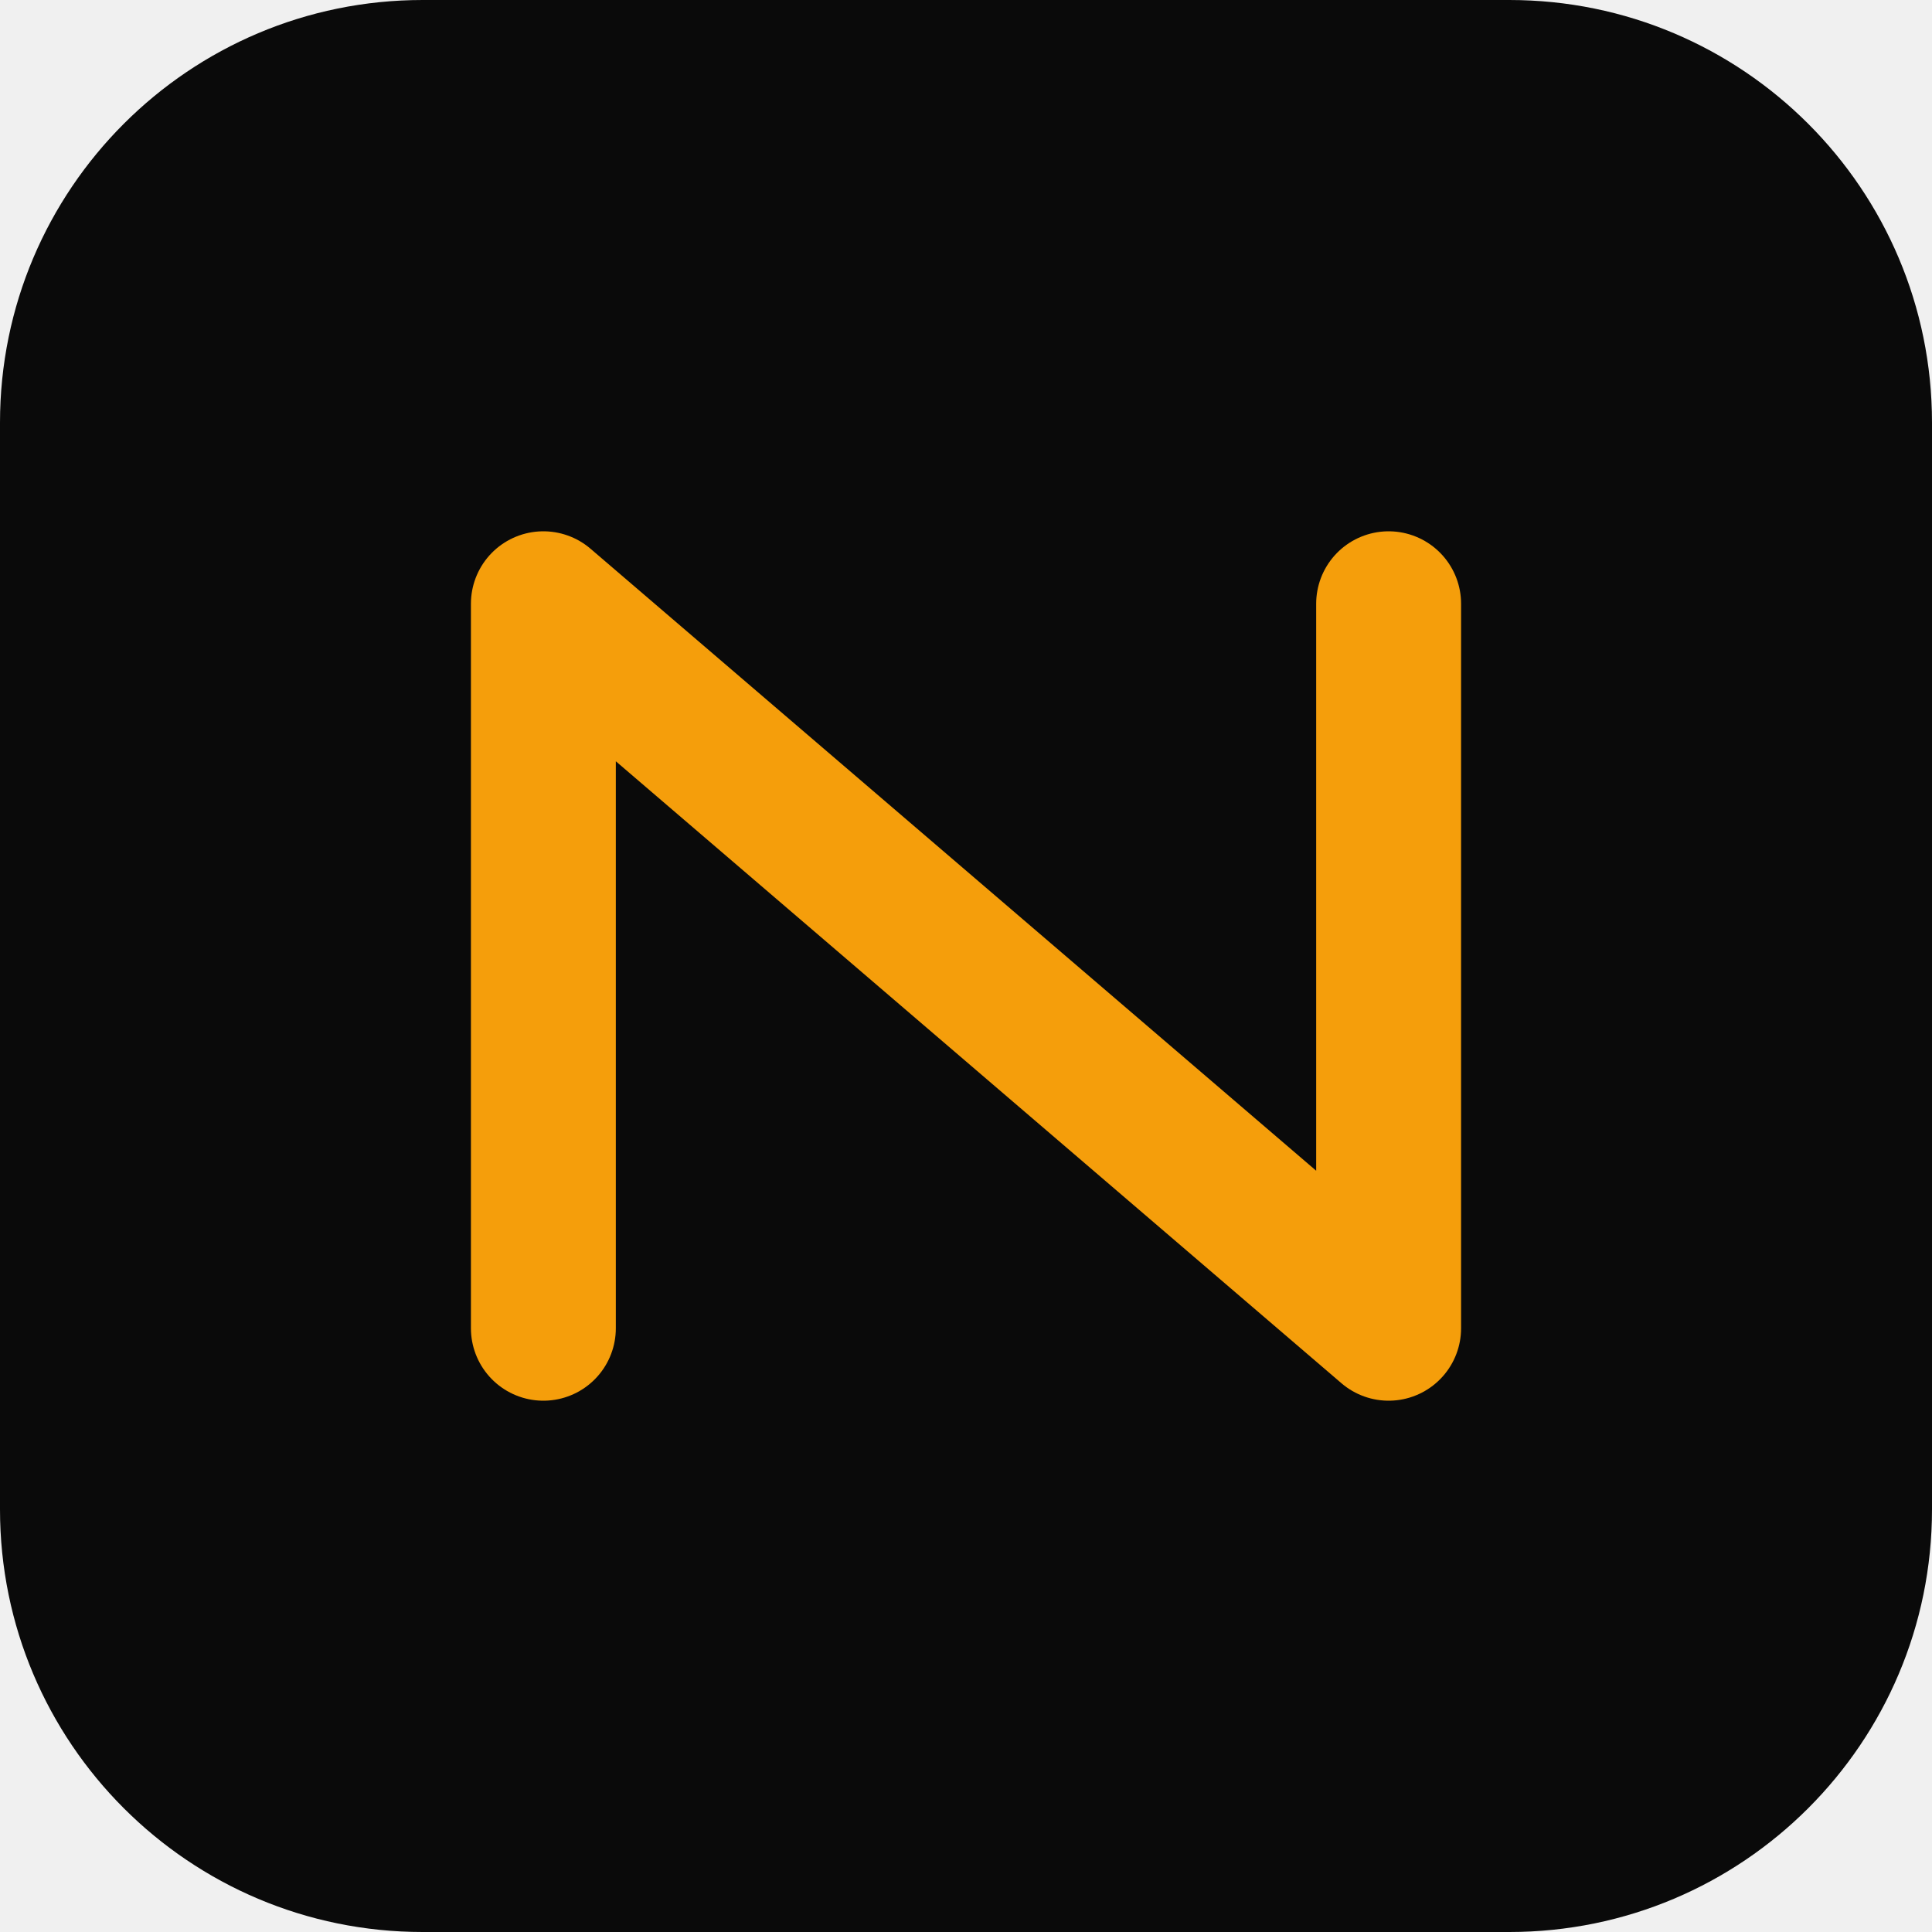
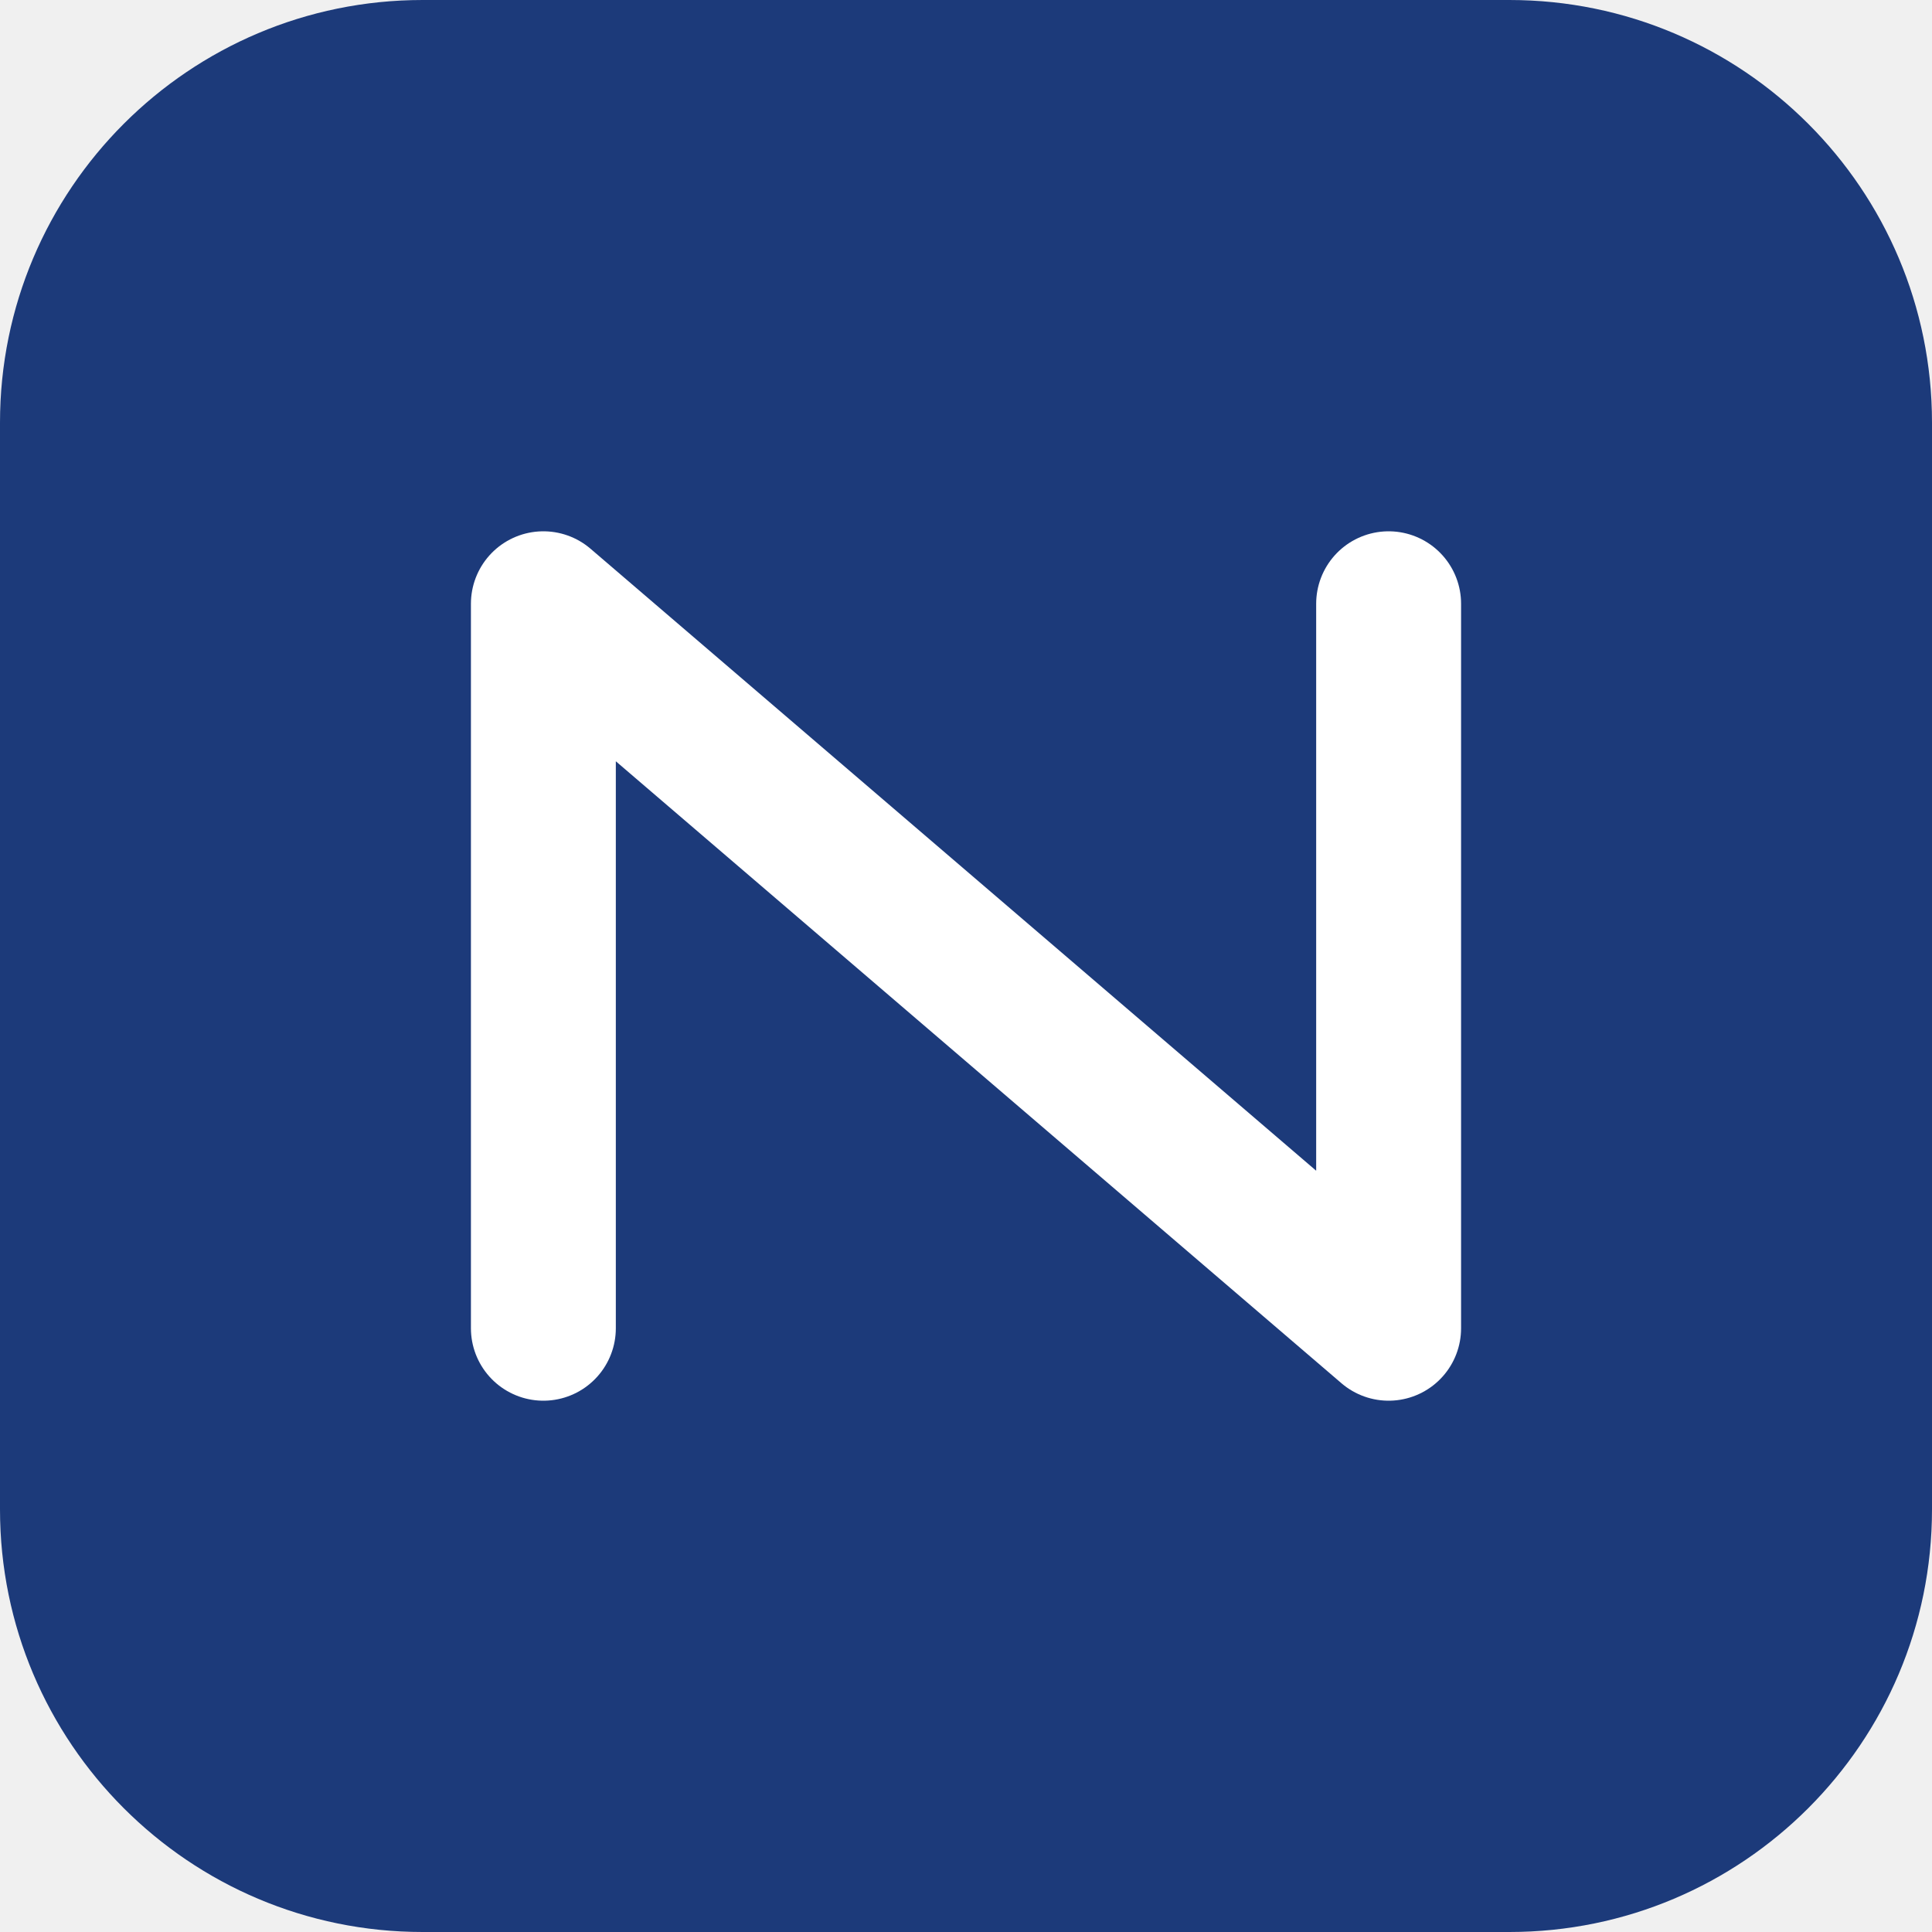
<svg xmlns="http://www.w3.org/2000/svg" viewBox="0 0 32 32" fill="none">
-   <rect width="32" height="32" rx="7" fill="#0a0a0a" />
-   <path d="M9 22V10l14 12V10" stroke="#f59e0b" stroke-width="2.4" stroke-linecap="round" stroke-linejoin="round" />
+   <rect width="32" height="32" rx="7" fill="#1c3a7a" />
+   <path d="M9 22V10l14 12V10" stroke="#ffffff" stroke-width="2.4" stroke-linecap="round" stroke-linejoin="round" />
</svg>
